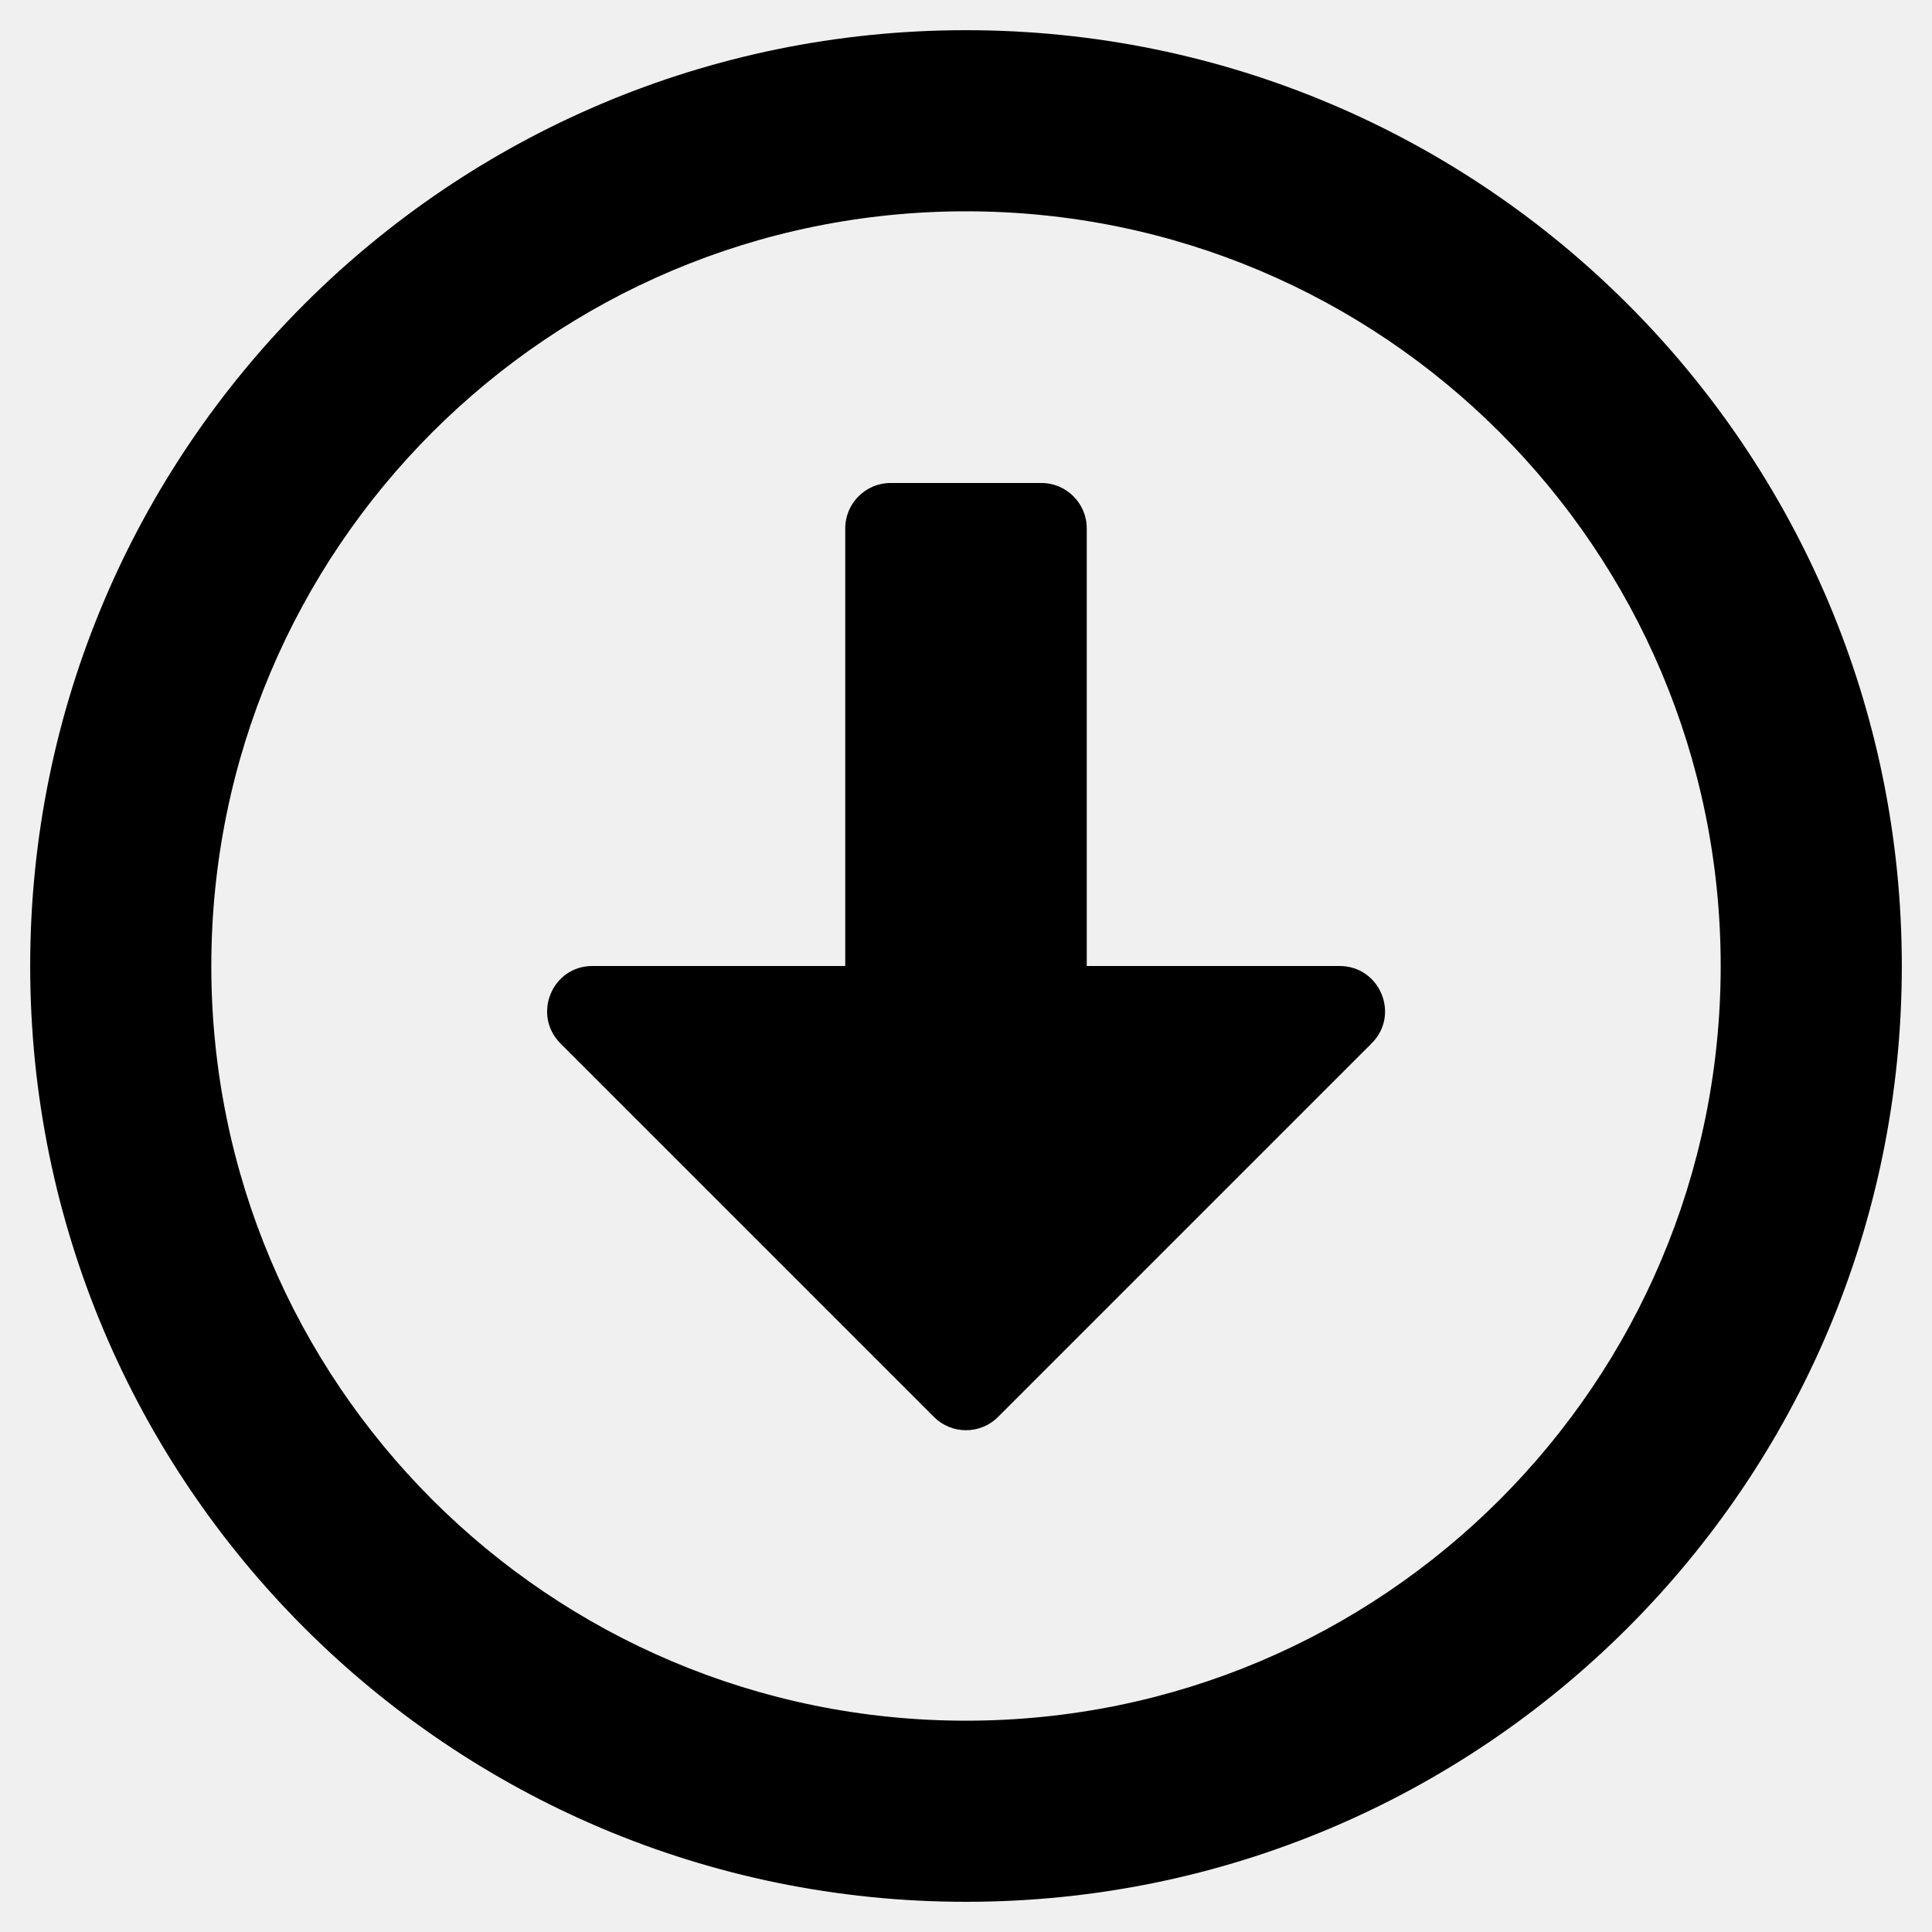
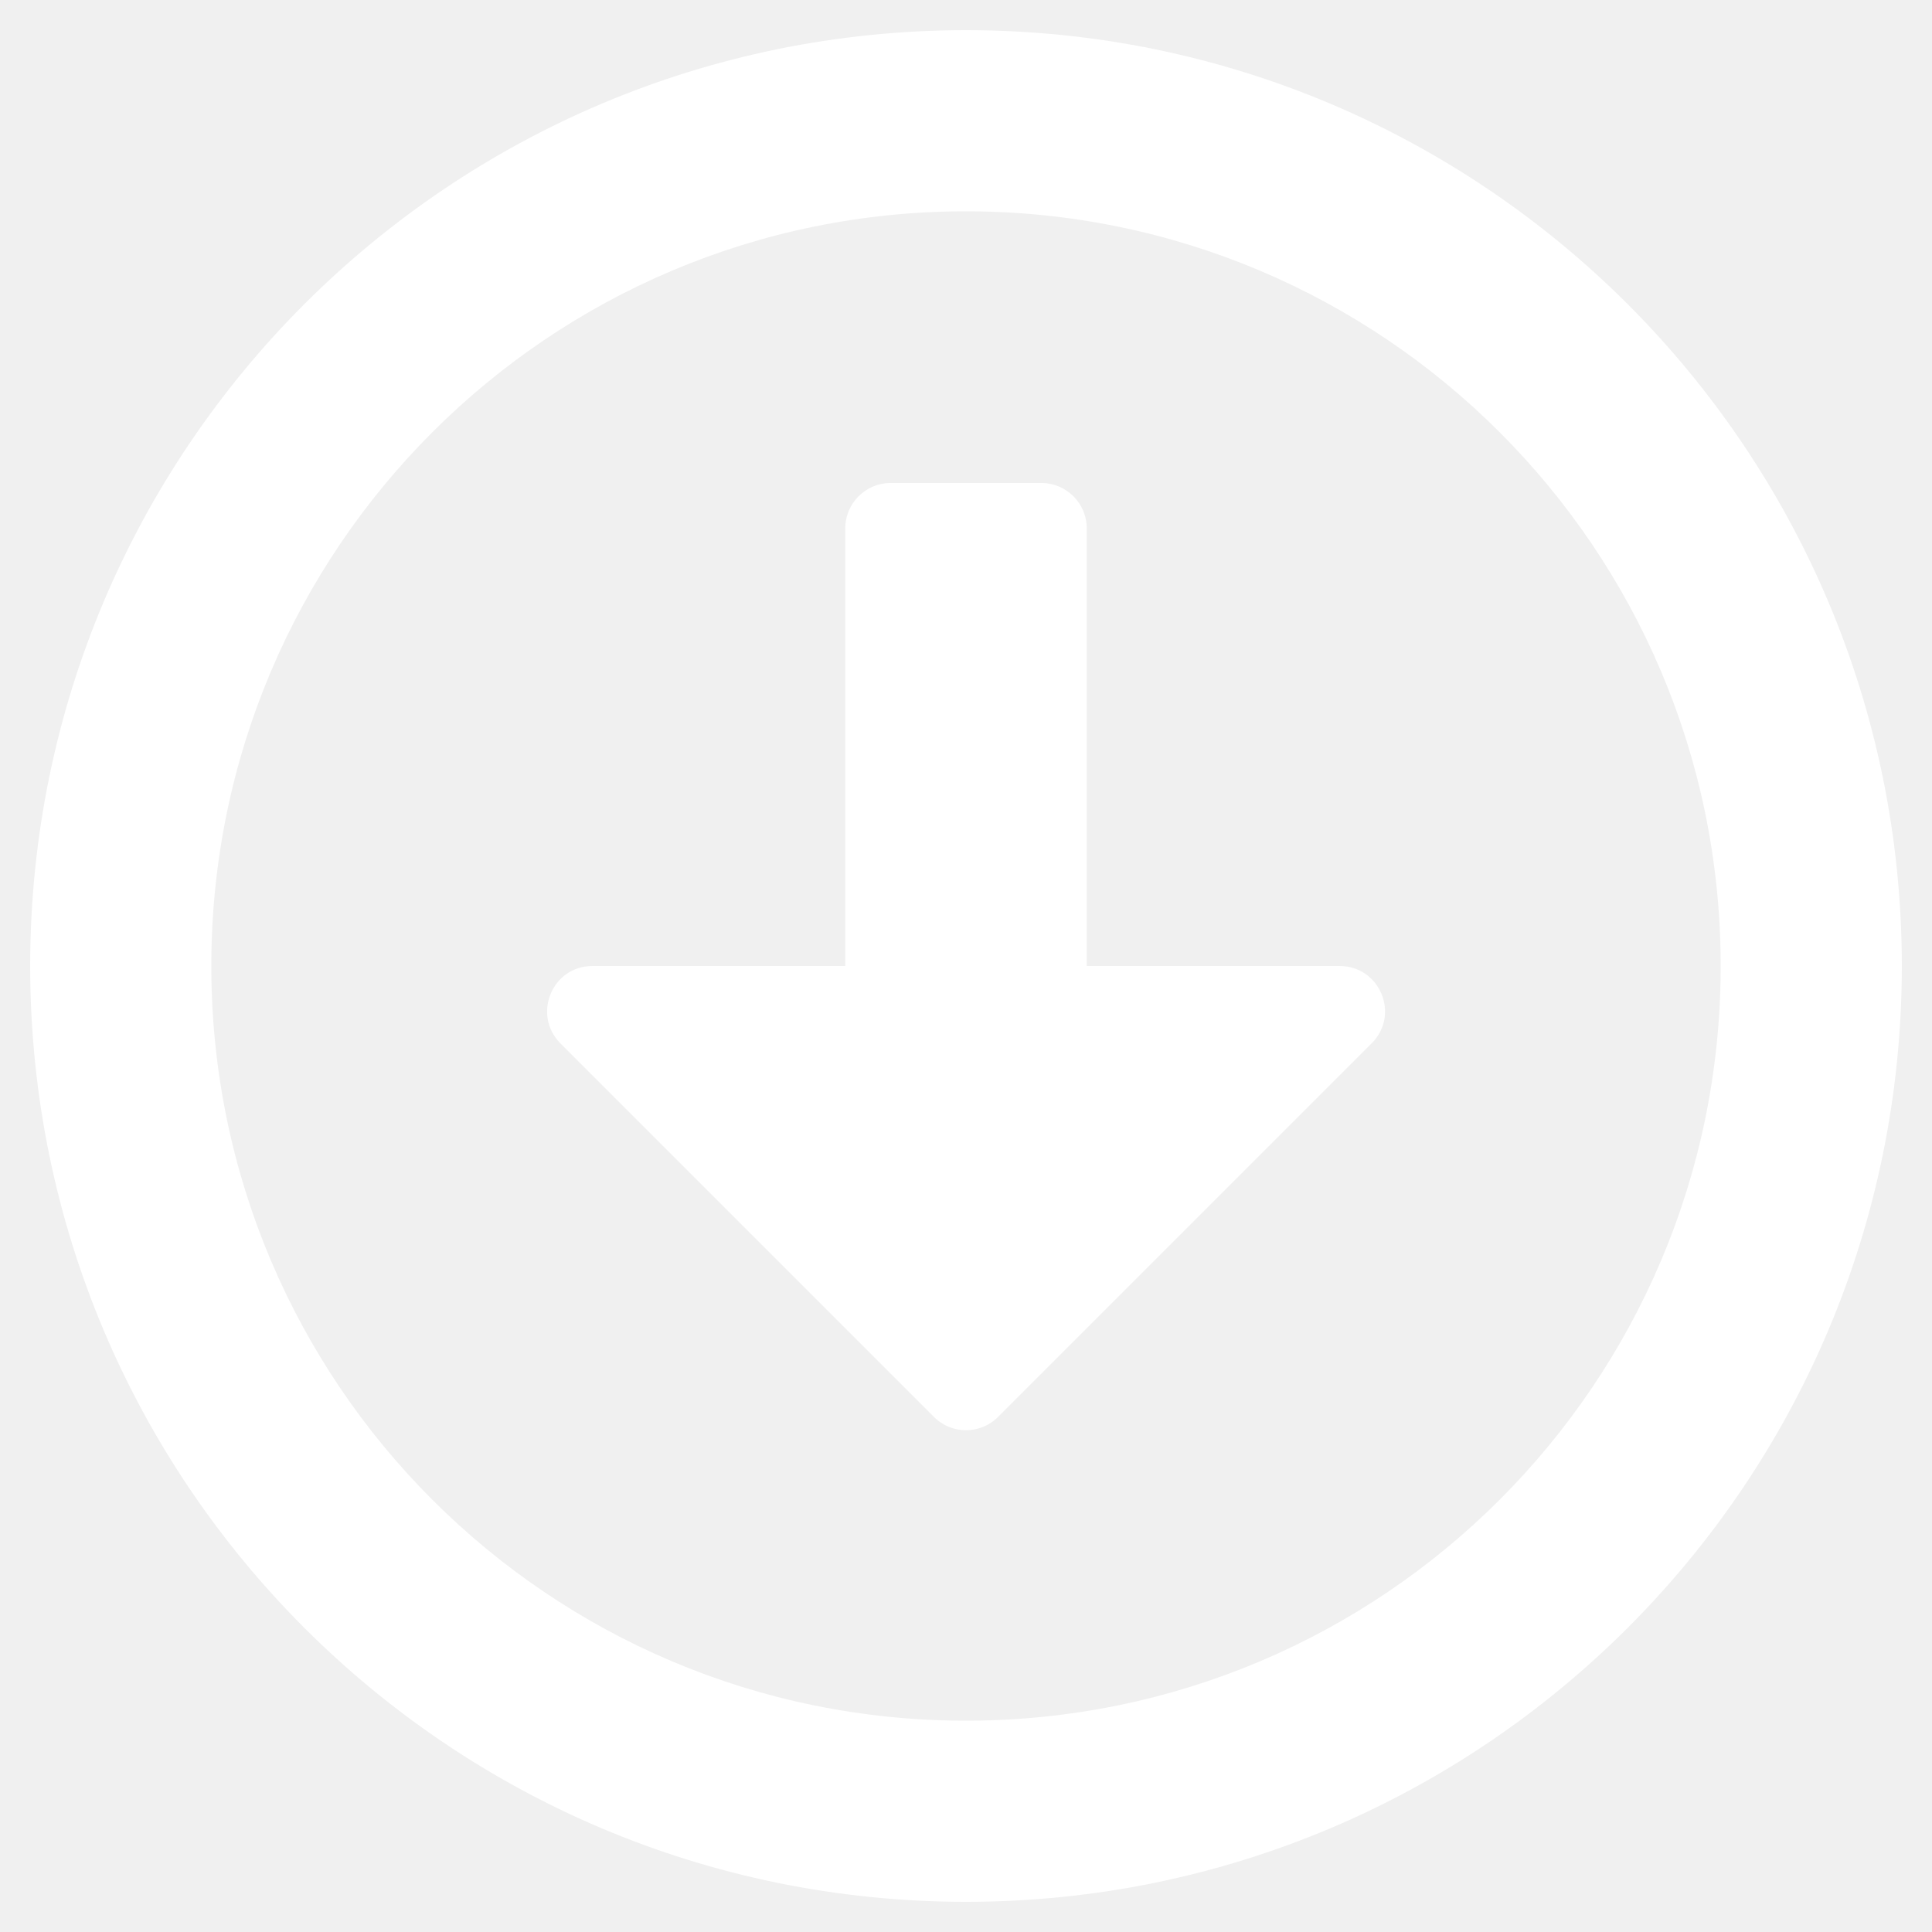
- <svg xmlns="http://www.w3.org/2000/svg" aria-hidden="true" focusable="false" data-prefix="far" data-icon="arrow-alt-circle-down" class="svg-inline--fa fa-arrow-alt-circle-down fa-w-16" role="img" viewBox="0 0 512 512">
-   <path fill="currentColor" d="M256 8C119 8 8 119 8 256s111 248 248 248 248-111 248-248S393 8 256 8zm0 448c-110.5 0-200-89.5-200-200S145.5 56 256 56s200 89.5 200 200-89.5 200-200 200zm-32-316v116h-67c-10.7 0-16 12.9-8.5 20.5l99 99c4.7 4.7 12.3 4.7 17 0l99-99c7.6-7.6 2.2-20.5-8.5-20.5h-67V140c0-6.6-5.4-12-12-12h-40c-6.6 0-12 5.4-12 12z" />
+ <svg xmlns="http://www.w3.org/2000/svg" height="48" width="48" aria-hidden="true" focusable="false" data-prefix="far" data-icon="arrow-alt-circle-down" class="svg-inline--fa fa-arrow-alt-circle-down fa-w-16" role="img" viewBox="0 0 512 512">
+   <path fill="#ffffff" d="M256 8C119 8 8 119 8 256s111 248 248 248 248-111 248-248S393 8 256 8zm0 448c-110.5 0-200-89.5-200-200S145.5 56 256 56s200 89.5 200 200-89.5 200-200 200zm-32-316v116h-67c-10.7 0-16 12.9-8.5 20.5l99 99c4.7 4.7 12.3 4.7 17 0l99-99c7.6-7.6 2.2-20.5-8.5-20.5h-67V140c0-6.6-5.4-12-12-12h-40c-6.6 0-12 5.4-12 12z" />
</svg>
